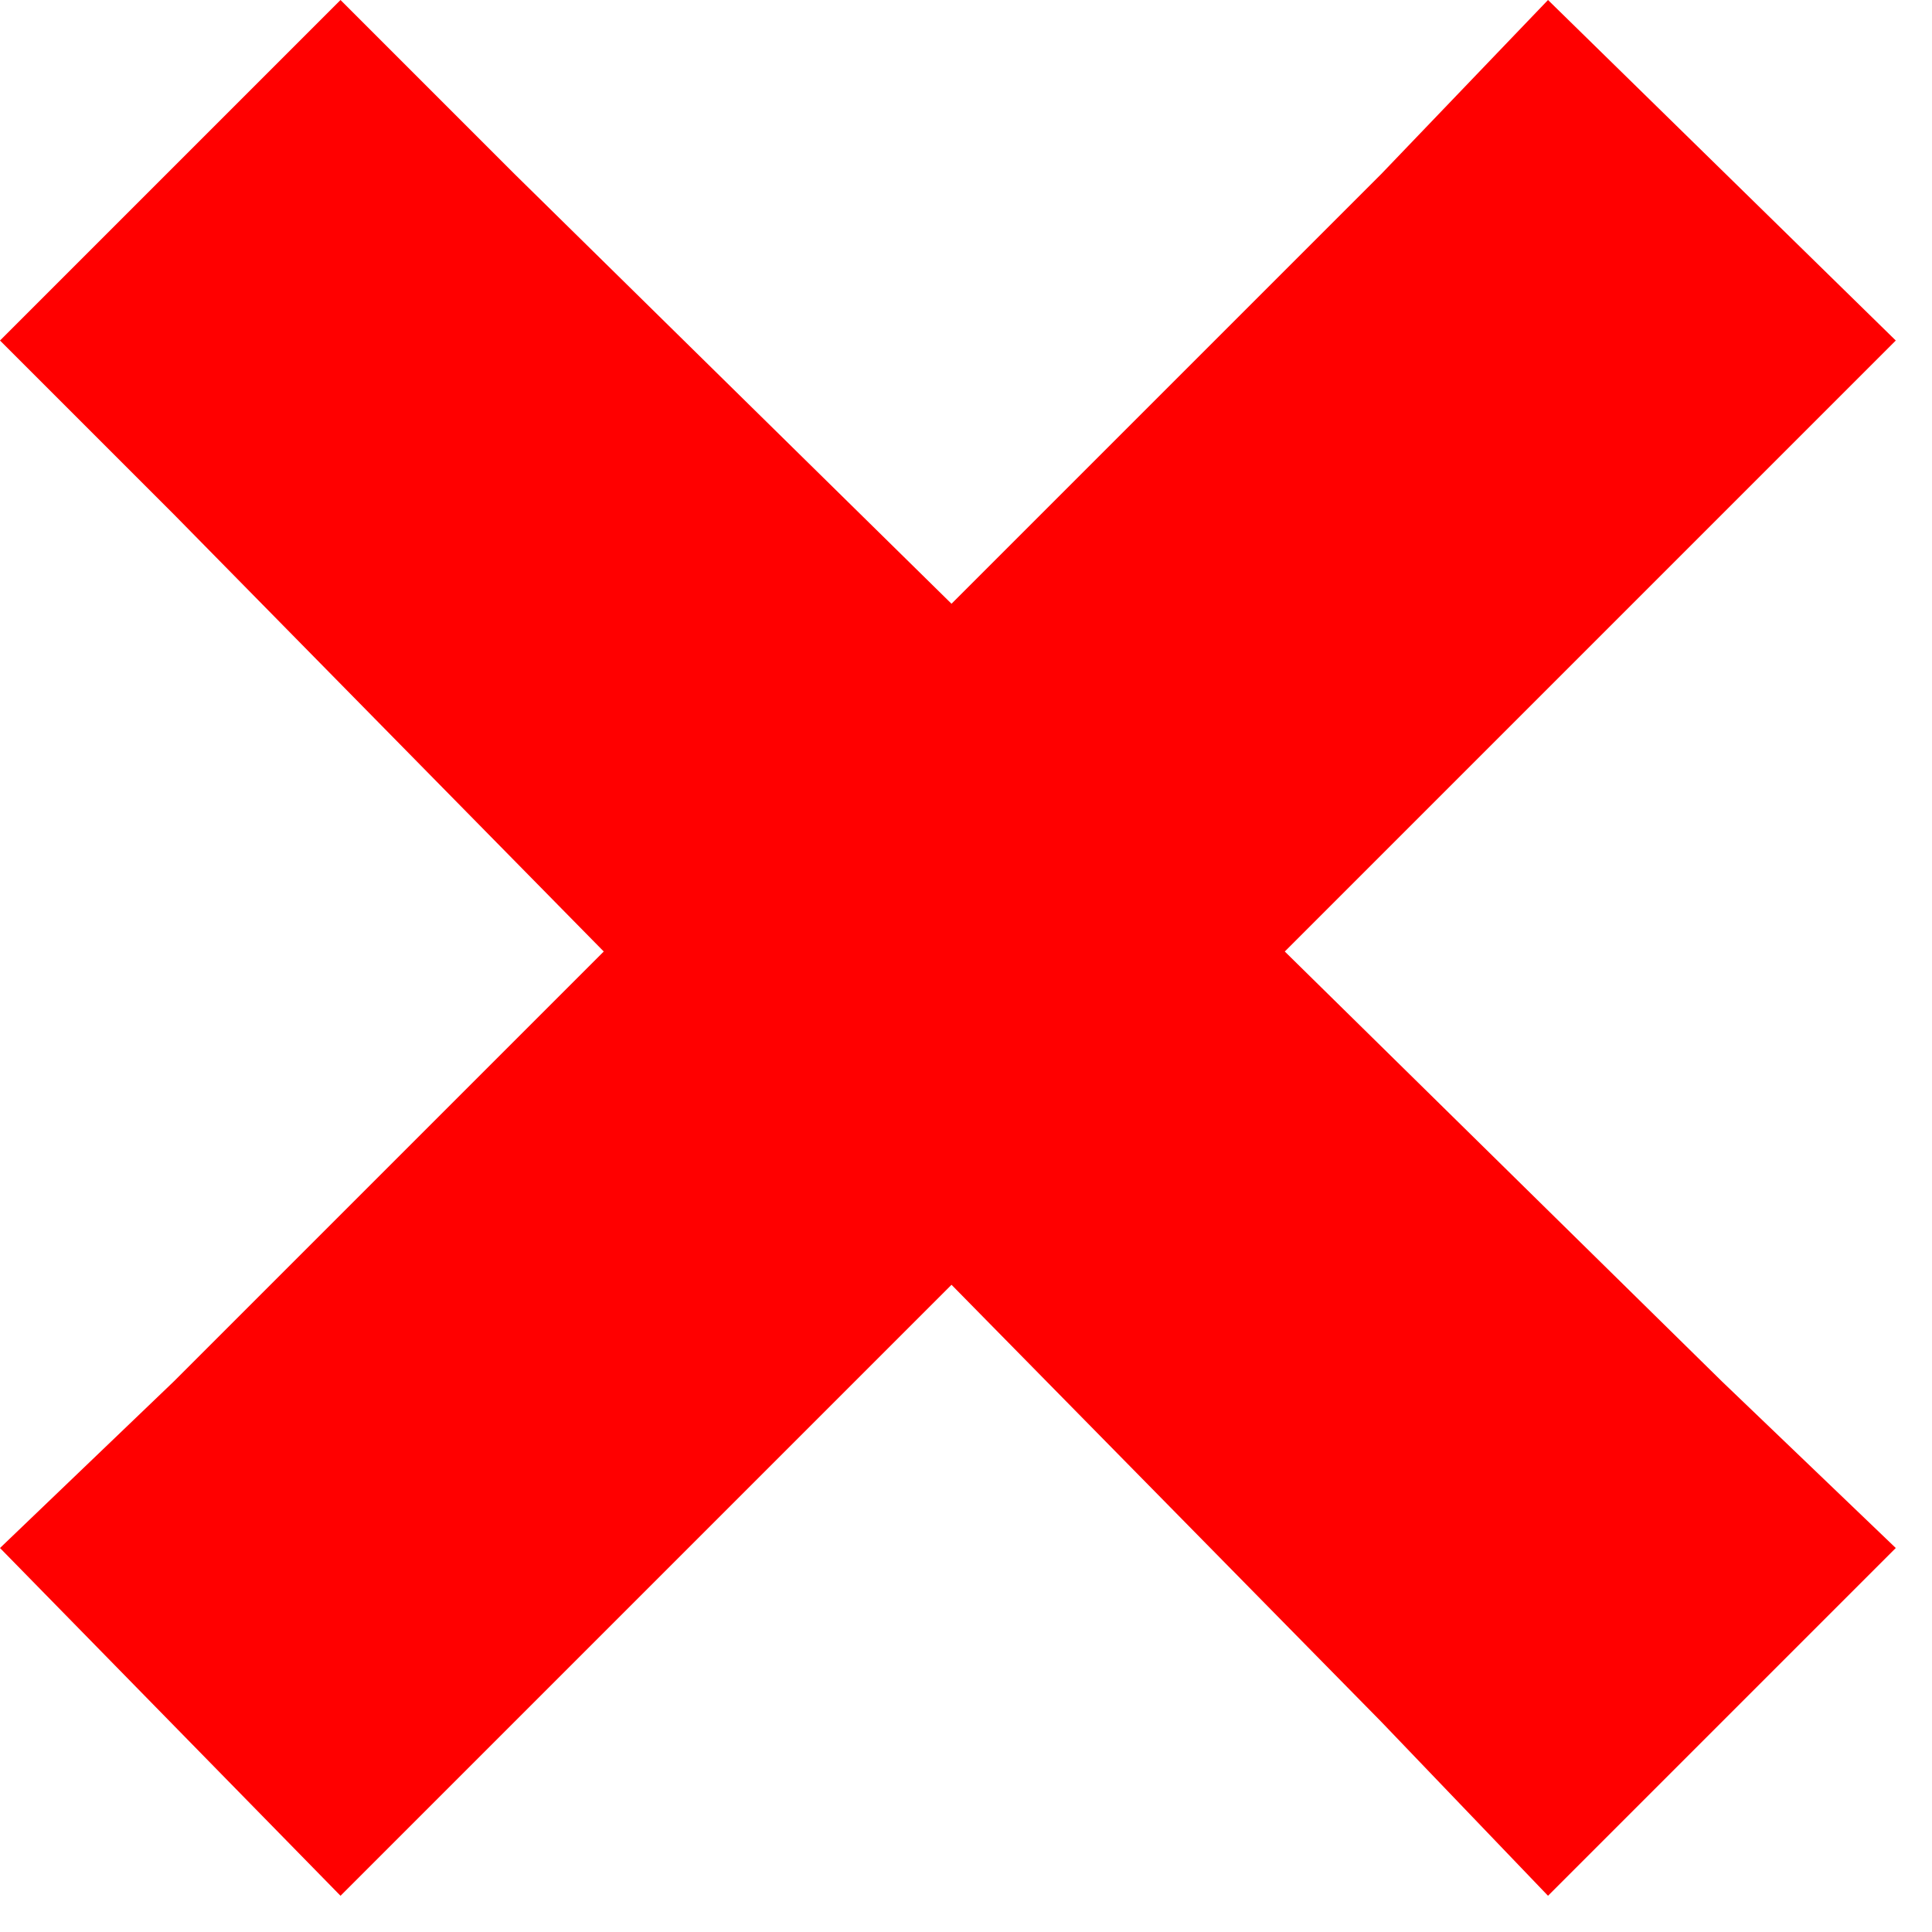
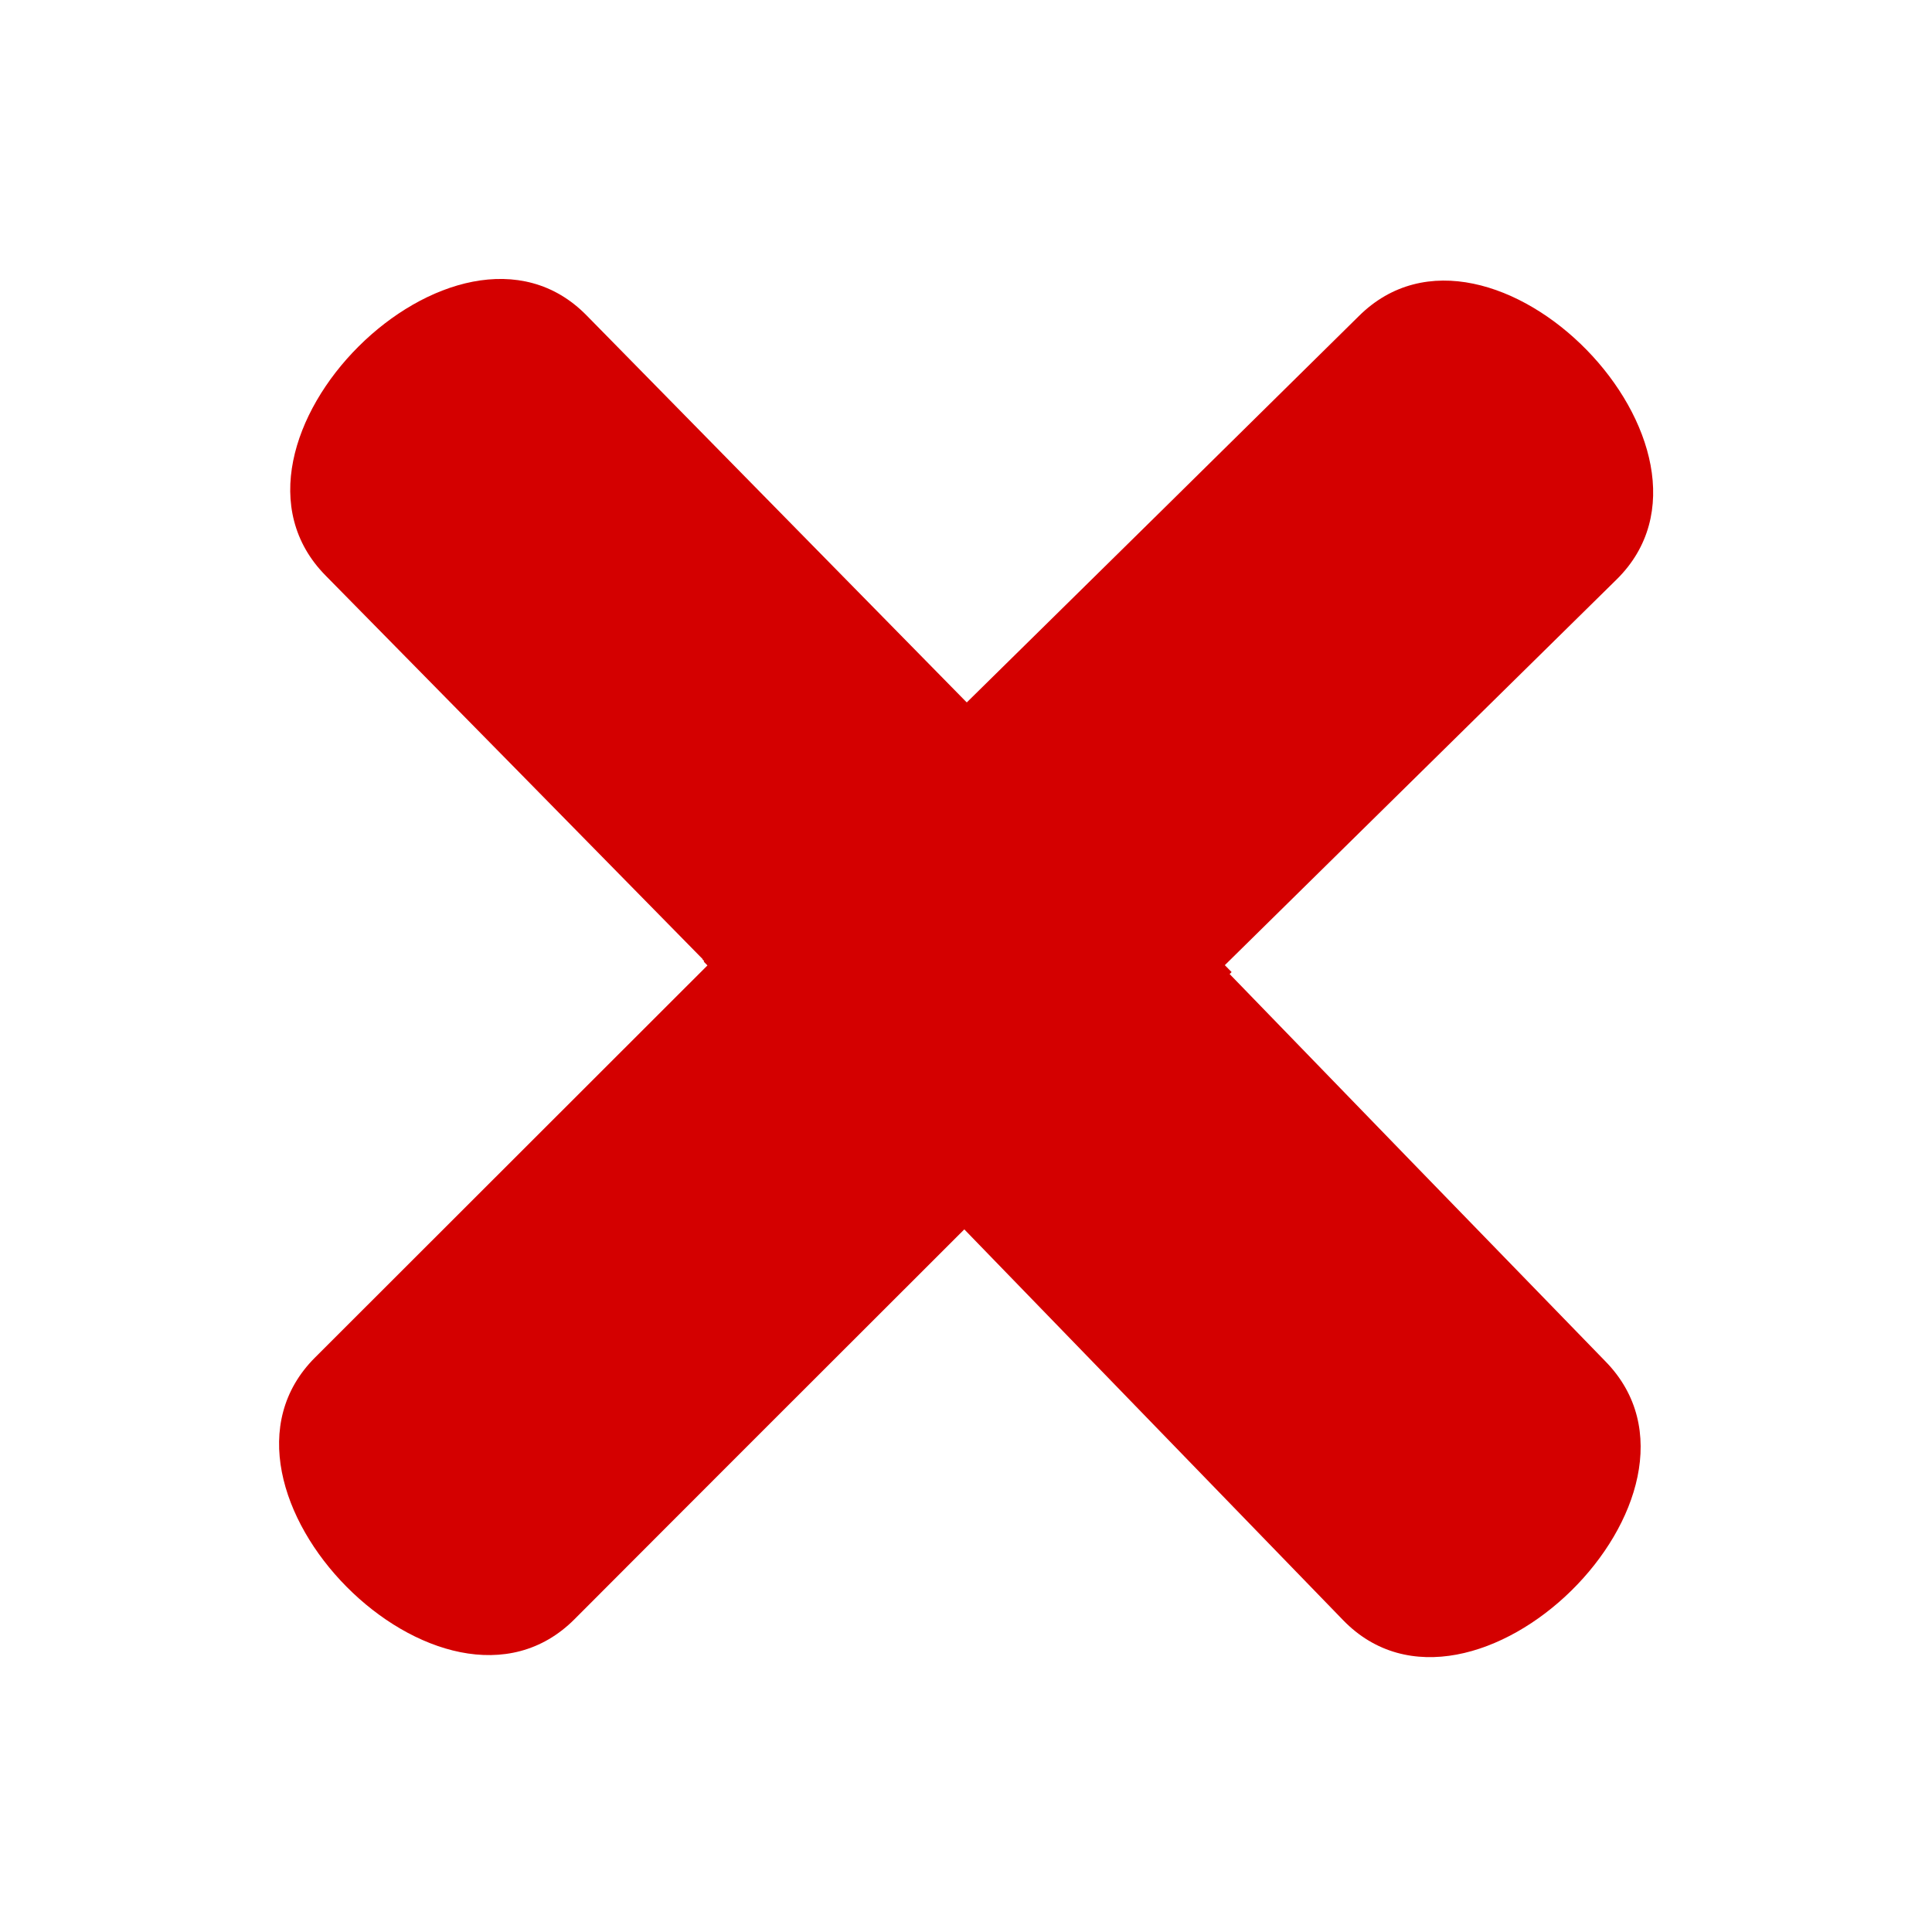
- <svg xmlns="http://www.w3.org/2000/svg" width="8" height="8" viewBox="0 0 8 8">
-   <path fill="red" d="M1.41 0l-1.41 1.41.72.72 1.78 1.81-1.78 1.78-.72.69 1.41 1.44.72-.72 1.81-1.81 1.78 1.81.69.72 1.44-1.44-.72-.69-1.81-1.78 1.81-1.81.72-.72-1.44-1.41-.69.72-1.78 1.78-1.81-1.78-.72-.72z" />
+ <svg xmlns="http://www.w3.org/2000/svg" width="8" height="8" viewBox="0 0 8 8" id="svg2" version="1.1">
+   <defs id="defs8" />
+   <g id="g4193">
+     <g id="g4199" transform="matrix(0.534198,0.548002,-0.544873,0.5372657,3.480411,0.1966304)" style="fill:#d40000;fill-opacity:1">
+       <path d="m 3.002,3.983 1.992,-0.001 0.004,-4.979 C 5,-2 3,-2 3.004,-0.994 c 0.002,1.878 -0.004,4.46 -0.002,4.978 z" id="path4" style="fill:#d40000;fill-opacity:1" />
+       <path d="m 5.01,1.989 -1.992,0.016 0.033,4.979 c 0.005,1.003 2.005,0.988 1.994,-0.018 -0.016,-1.878 -0.029,-4.46 -0.035,-4.978 z" id="path4-3" style="fill:#d40000;fill-opacity:1" />
+       <path d="m 2.992,1.987 -0.003,1.992 4.979,0.014 c 1.003,0.004 1.007,-1.996 9.463e-4,-1.994 -1.878,-0.002 -4.46,-0.013 -4.978,-0.012 z" id="path4-6" style="fill:#d40000;fill-opacity:1" />
+       <path d="M 5.058,3.969 5.048,1.977 0.068,1.996 c -1.003,0.002 -0.993,2.002 0.012,1.994 C 1.958,3.98 4.541,3.973 5.058,3.969 Z" id="path4-7" style="fill:#d40000;fill-opacity:1" />
+     </g>
+   </g>
</svg>
